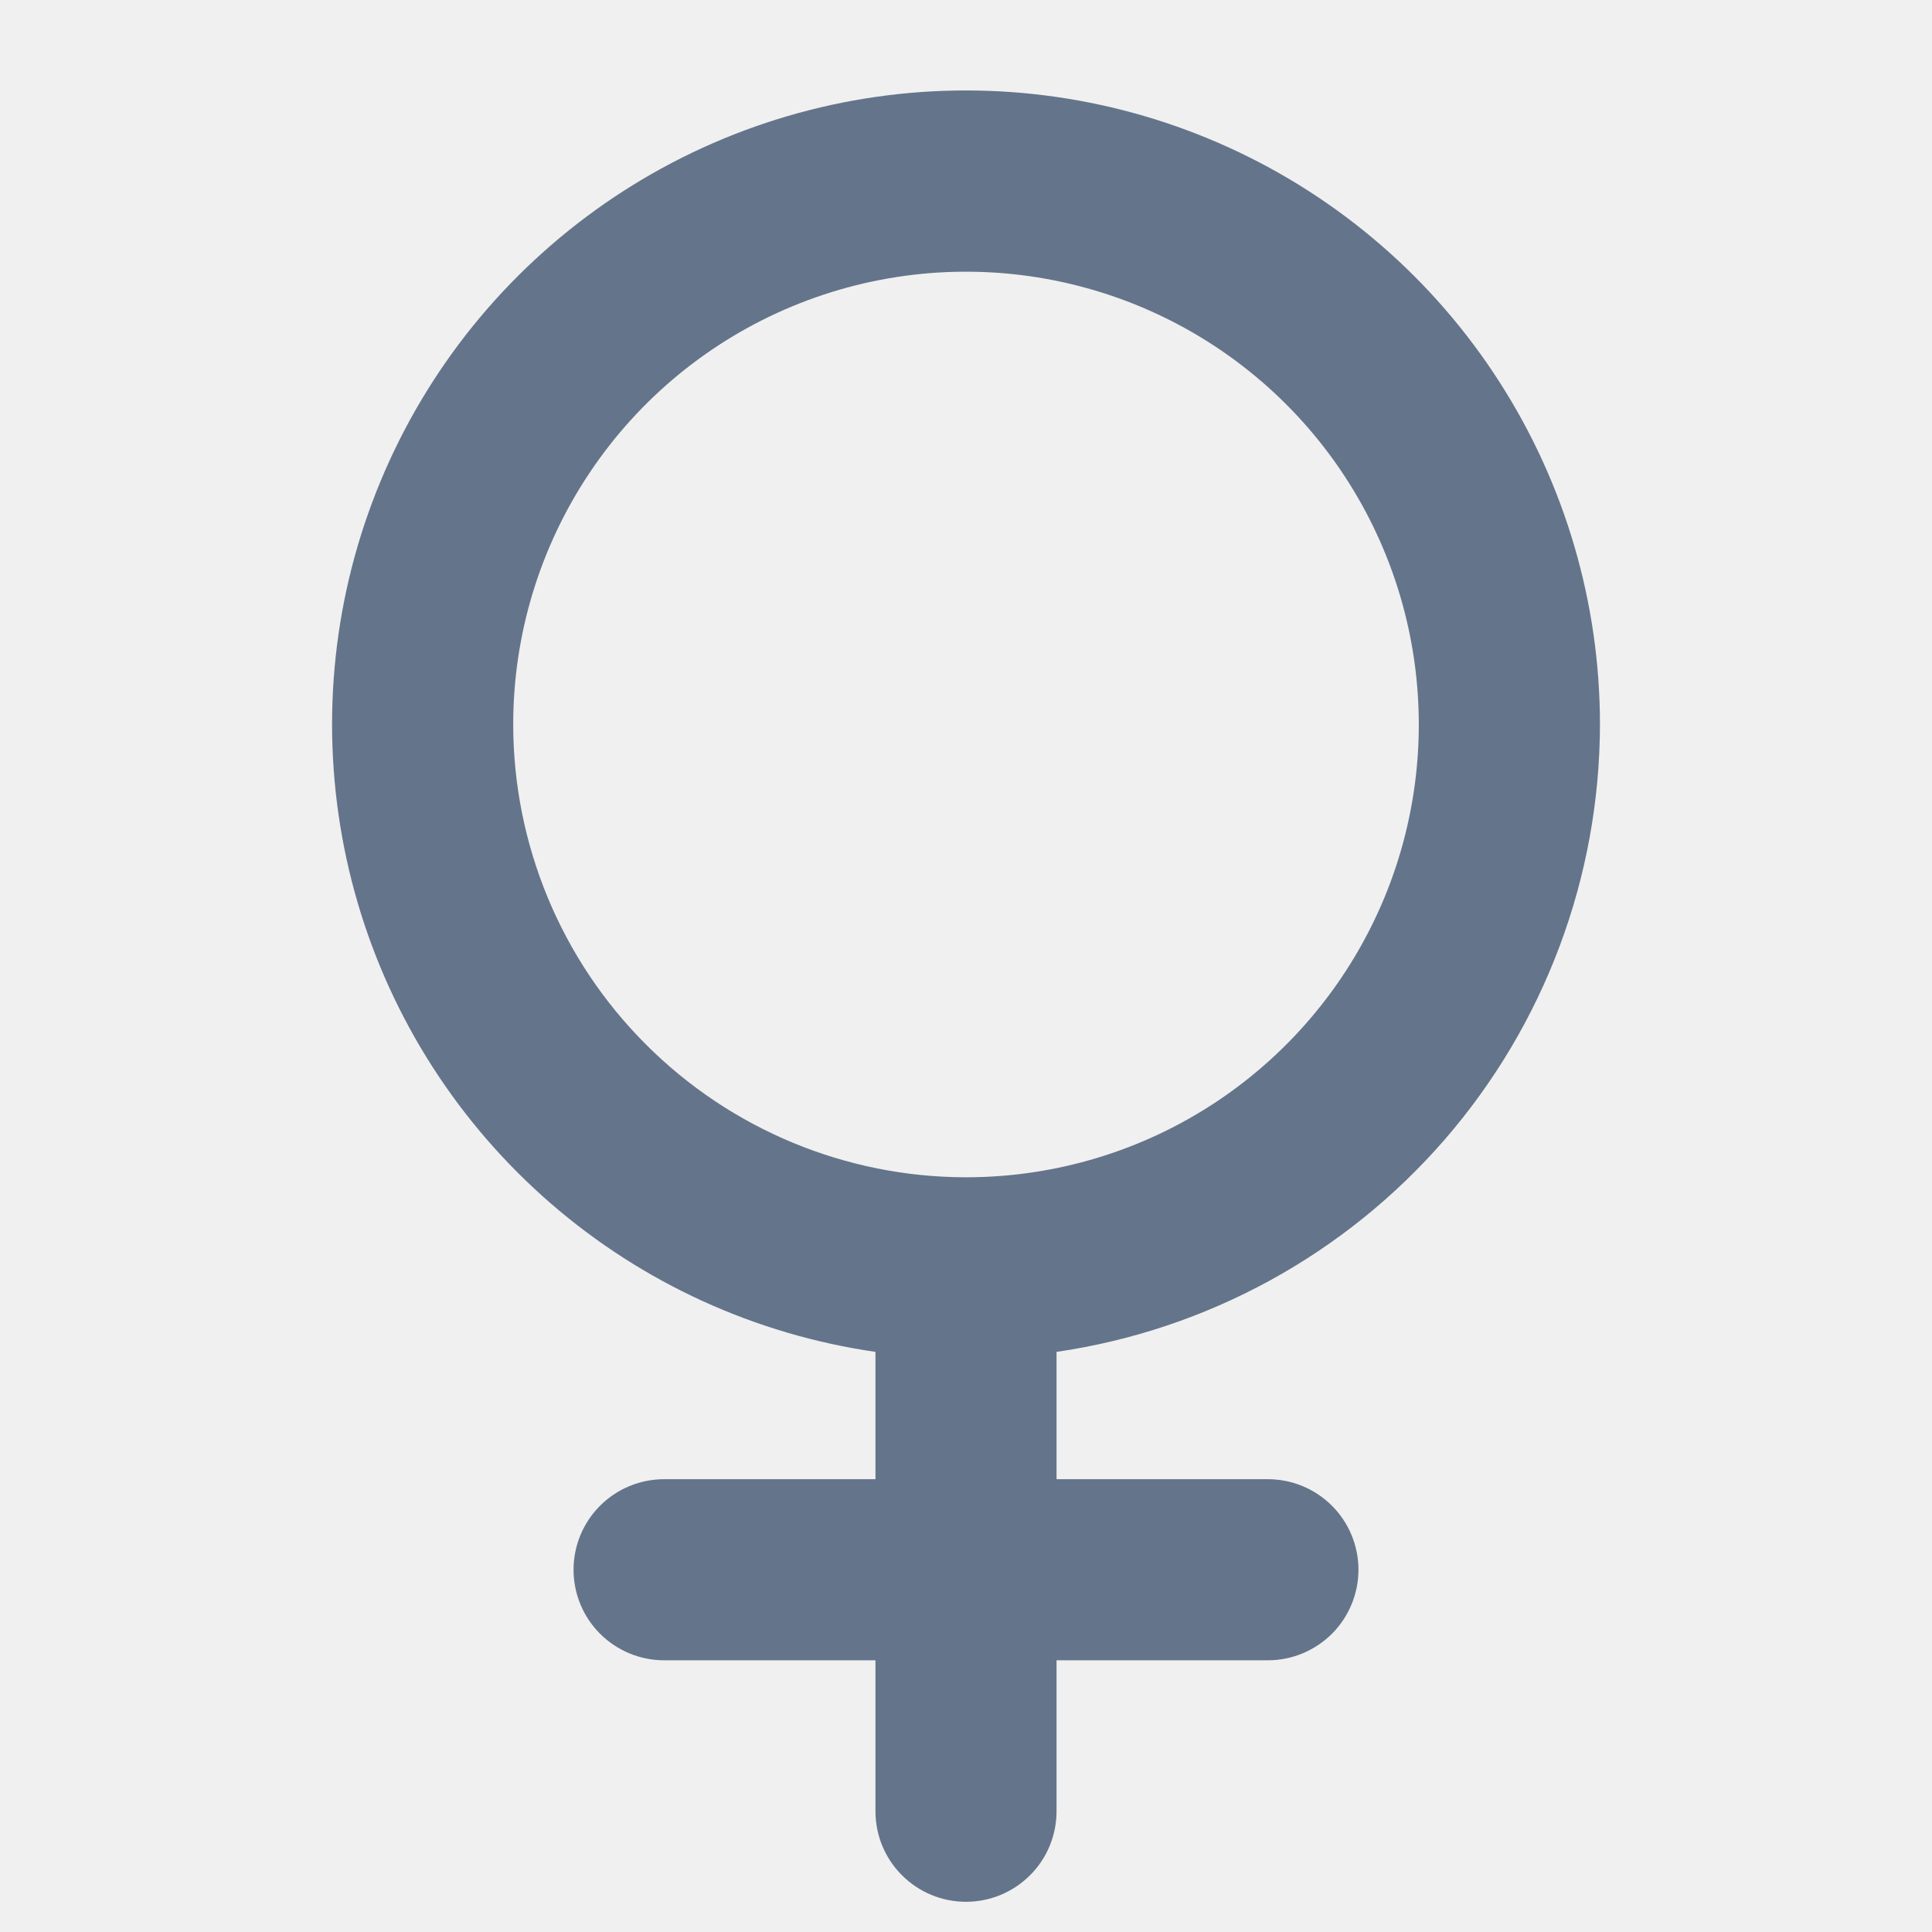
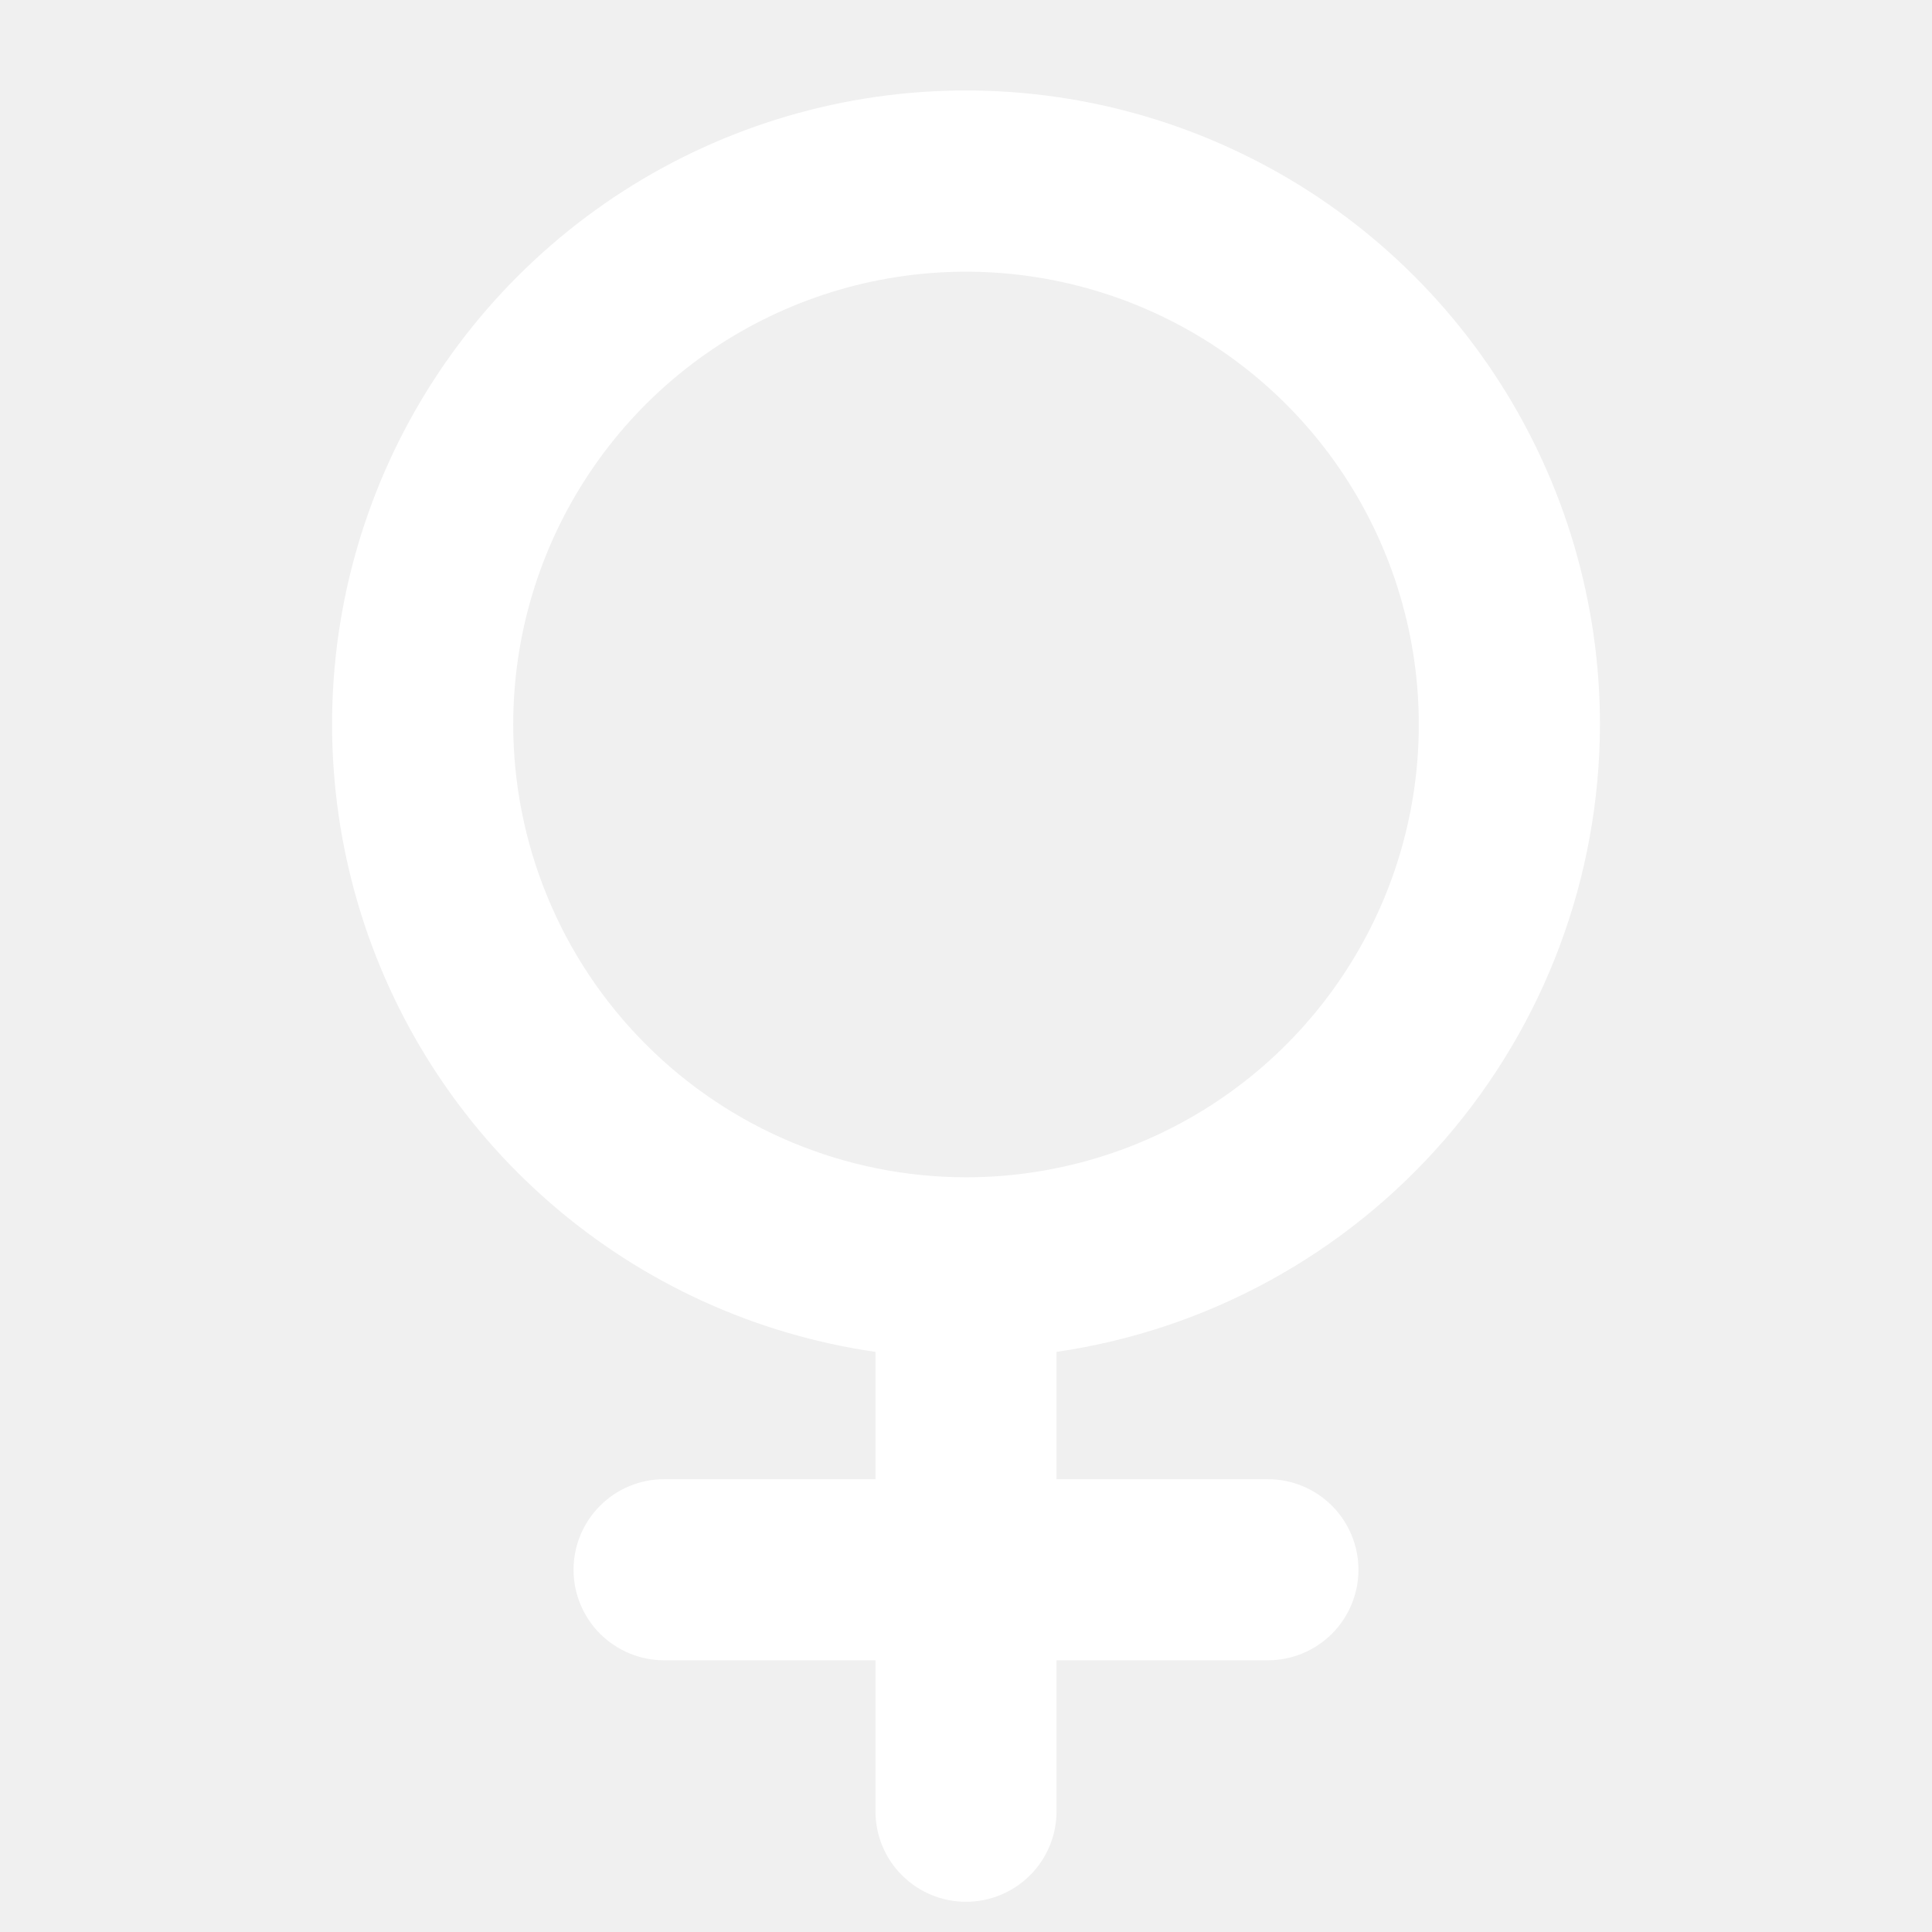
<svg xmlns="http://www.w3.org/2000/svg" width="22" height="22" viewBox="0 0 22 22" fill="none">
-   <path d="M18.219 8.25C18.219 6.866 17.821 5.511 17.073 4.347C16.326 3.183 15.259 2.258 14 1.683C12.742 1.108 11.344 0.907 9.975 1.103C8.605 1.3 7.321 1.886 6.275 2.792C5.228 3.698 4.465 4.885 4.074 6.213C3.684 7.54 3.684 8.952 4.073 10.28C4.462 11.608 5.225 12.796 6.27 13.702C7.315 14.609 8.599 15.196 9.969 15.394V16.844H7.562C7.289 16.844 7.027 16.952 6.833 17.146C6.64 17.339 6.531 17.601 6.531 17.875C6.531 18.148 6.64 18.411 6.833 18.604C7.027 18.797 7.289 18.906 7.562 18.906H9.969V20.625C9.969 20.898 10.077 21.161 10.271 21.354C10.464 21.547 10.726 21.656 11 21.656C11.274 21.656 11.536 21.547 11.729 21.354C11.923 21.161 12.031 20.898 12.031 20.625V18.906H14.438C14.711 18.906 14.973 18.797 15.167 18.604C15.36 18.411 15.469 18.148 15.469 17.875C15.469 17.601 15.36 17.339 15.167 17.146C14.973 16.952 14.711 16.844 14.438 16.844H12.031V15.394C13.748 15.144 15.318 14.284 16.454 12.973C17.59 11.661 18.216 9.985 18.219 8.25ZM5.844 8.25C5.844 7.23 6.146 6.233 6.713 5.385C7.279 4.537 8.085 3.876 9.027 3.486C9.969 3.096 11.006 2.994 12.006 3.193C13.006 3.392 13.925 3.883 14.646 4.604C15.367 5.325 15.858 6.244 16.057 7.244C16.256 8.244 16.154 9.281 15.764 10.223C15.373 11.165 14.713 11.97 13.865 12.537C13.017 13.104 12.02 13.406 11 13.406C9.633 13.405 8.322 12.861 7.356 11.894C6.389 10.928 5.845 9.617 5.844 8.25Z" fill="#64748B" />
+   <path d="M18.219 8.25C18.219 6.866 17.821 5.511 17.073 4.347C16.326 3.183 15.259 2.258 14 1.683C12.742 1.108 11.344 0.907 9.975 1.103C8.605 1.3 7.321 1.886 6.275 2.792C5.228 3.698 4.465 4.885 4.074 6.213C3.684 7.54 3.684 8.952 4.073 10.28C4.462 11.608 5.225 12.796 6.27 13.702C7.315 14.609 8.599 15.196 9.969 15.394V16.844H7.562C7.289 16.844 7.027 16.952 6.833 17.146C6.64 17.339 6.531 17.601 6.531 17.875C6.531 18.148 6.64 18.411 6.833 18.604C7.027 18.797 7.289 18.906 7.562 18.906H9.969V20.625C9.969 20.898 10.077 21.161 10.271 21.354C10.464 21.547 10.726 21.656 11 21.656C11.274 21.656 11.536 21.547 11.729 21.354C11.923 21.161 12.031 20.898 12.031 20.625V18.906H14.438C14.711 18.906 14.973 18.797 15.167 18.604C15.36 18.411 15.469 18.148 15.469 17.875C15.469 17.601 15.36 17.339 15.167 17.146C14.973 16.952 14.711 16.844 14.438 16.844H12.031V15.394C13.748 15.144 15.318 14.284 16.454 12.973C17.59 11.661 18.216 9.985 18.219 8.25ZM5.844 8.25C5.844 7.23 6.146 6.233 6.713 5.385C7.279 4.537 8.085 3.876 9.027 3.486C9.969 3.096 11.006 2.994 12.006 3.193C13.006 3.392 13.925 3.883 14.646 4.604C15.367 5.325 15.858 6.244 16.057 7.244C16.256 8.244 16.154 9.281 15.764 10.223C15.373 11.165 14.713 11.97 13.865 12.537C13.017 13.104 12.02 13.406 11 13.406C9.633 13.405 8.322 12.861 7.356 11.894C6.389 10.928 5.845 9.617 5.844 8.25Z" fill="#fff" />
</svg>
